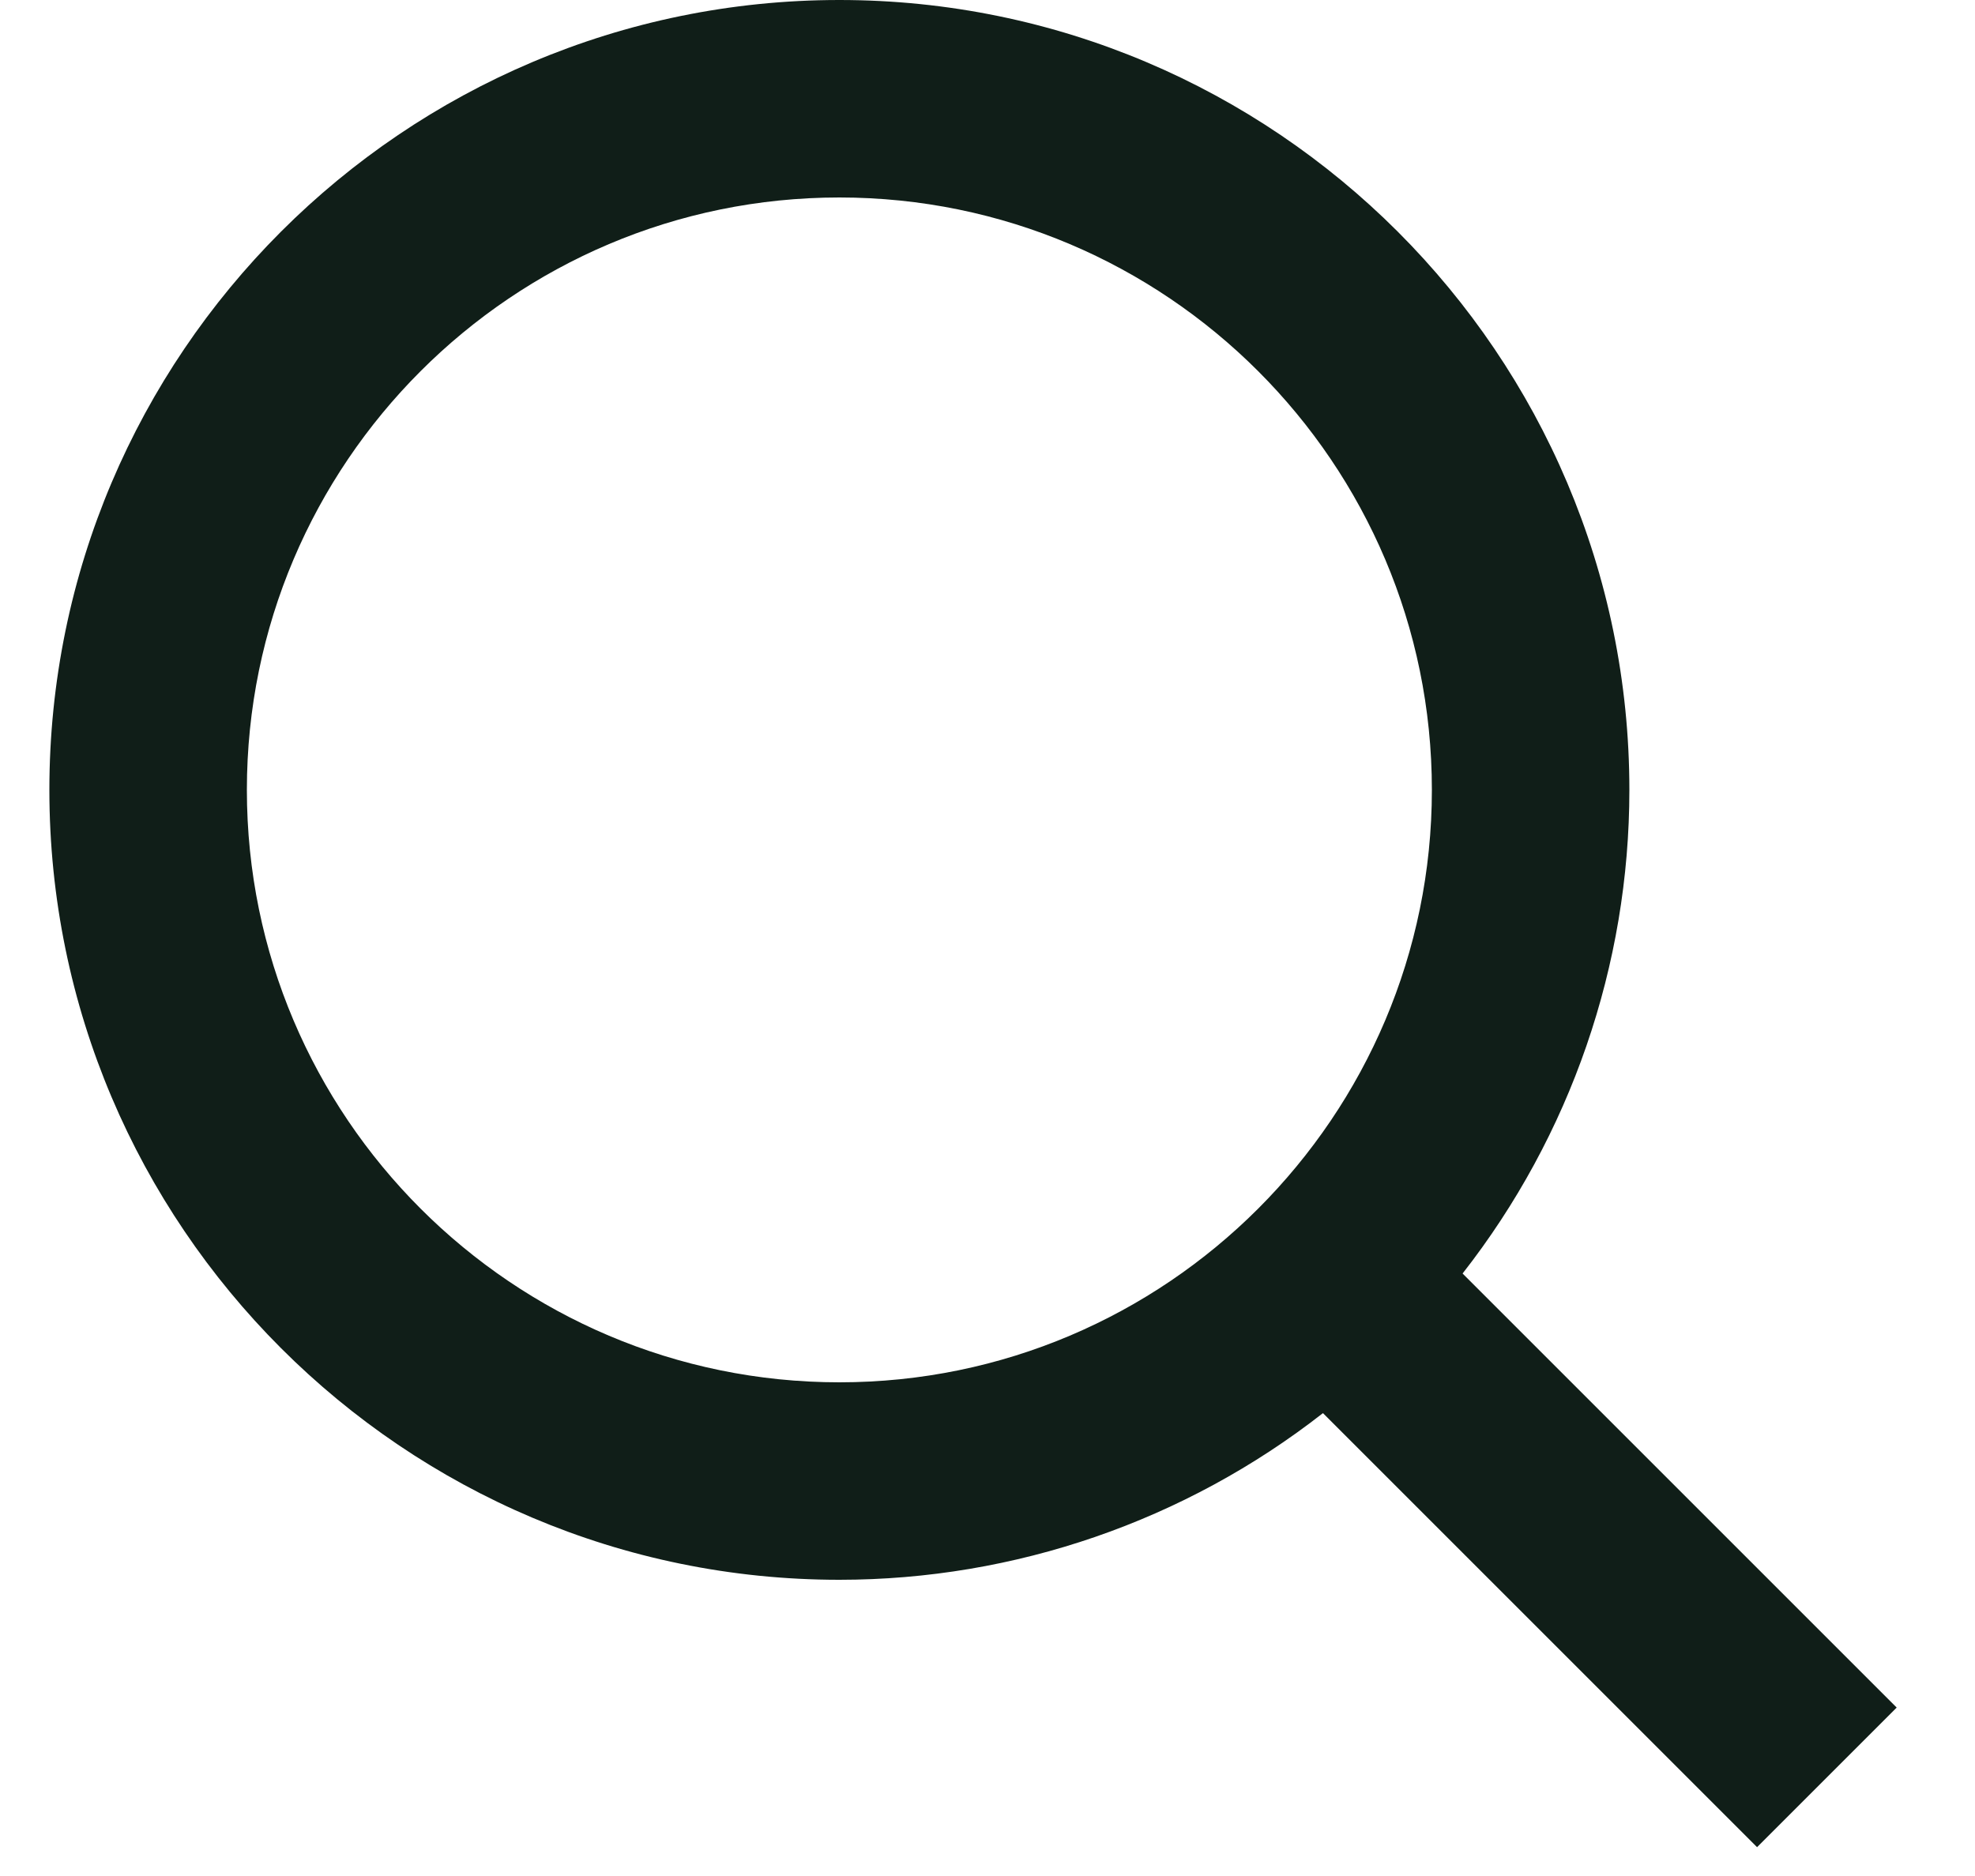
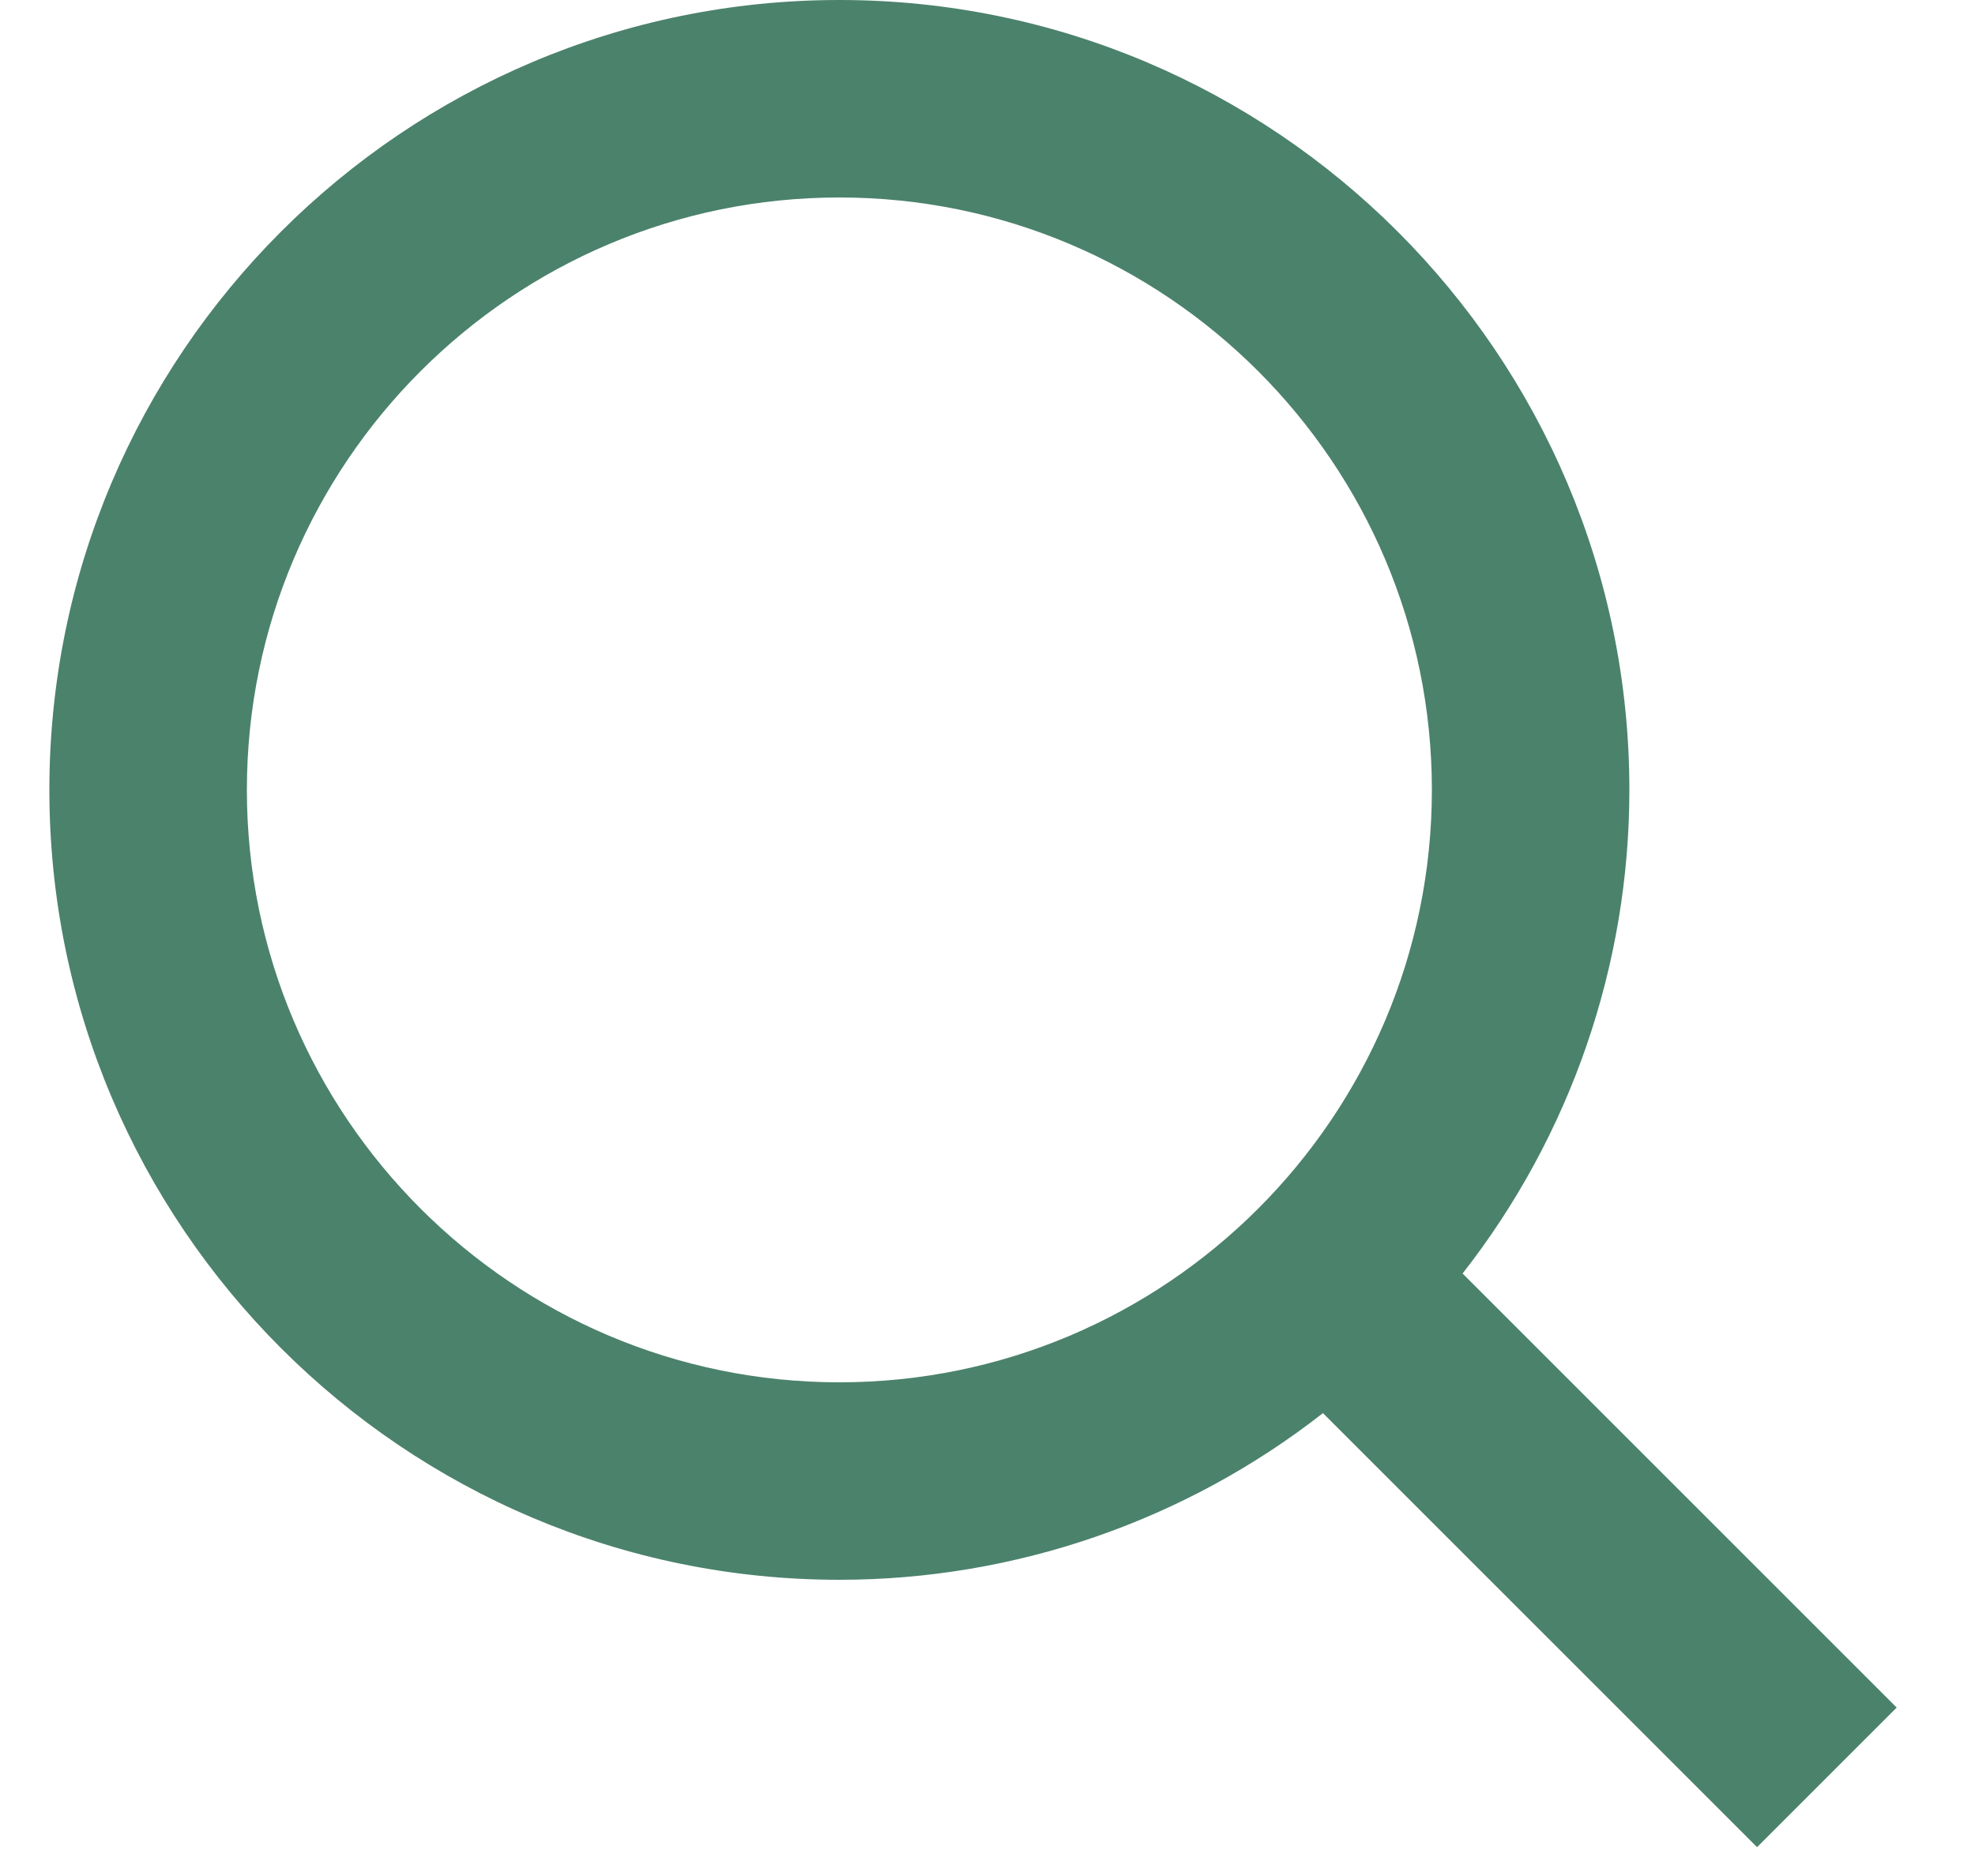
<svg xmlns="http://www.w3.org/2000/svg" width="20" height="19" viewBox="0 0 20 19" fill="none">
-   <path d="M8.5 16C10.275 16 11.999 15.405 13.397 14.312L17.793 18.708L19.207 17.294L14.811 12.898C15.905 11.5 16.5 9.775 16.5 8C16.5 3.589 12.911 0 8.5 0C4.089 0 0.5 3.589 0.5 8C0.5 12.411 4.089 16 8.5 16ZM8.5 2C11.809 2 14.5 4.691 14.5 8C14.5 11.309 11.809 14 8.5 14C5.191 14 2.5 11.309 2.5 8C2.5 4.691 5.191 2 8.5 2Z" fill="#101E18" />
+   <path d="M8.5 16C10.275 16 11.999 15.405 13.397 14.312L17.793 18.708L19.207 17.294L14.811 12.898C15.905 11.5 16.5 9.775 16.5 8C16.5 3.589 12.911 0 8.5 0C4.089 0 0.5 3.589 0.5 8C0.5 12.411 4.089 16 8.5 16ZM8.5 2C11.809 2 14.5 4.691 14.5 8C14.5 11.309 11.809 14 8.5 14C5.191 14 2.5 11.309 2.5 8C2.5 4.691 5.191 2 8.5 2Z" fill="#4B826B" />
</svg>
